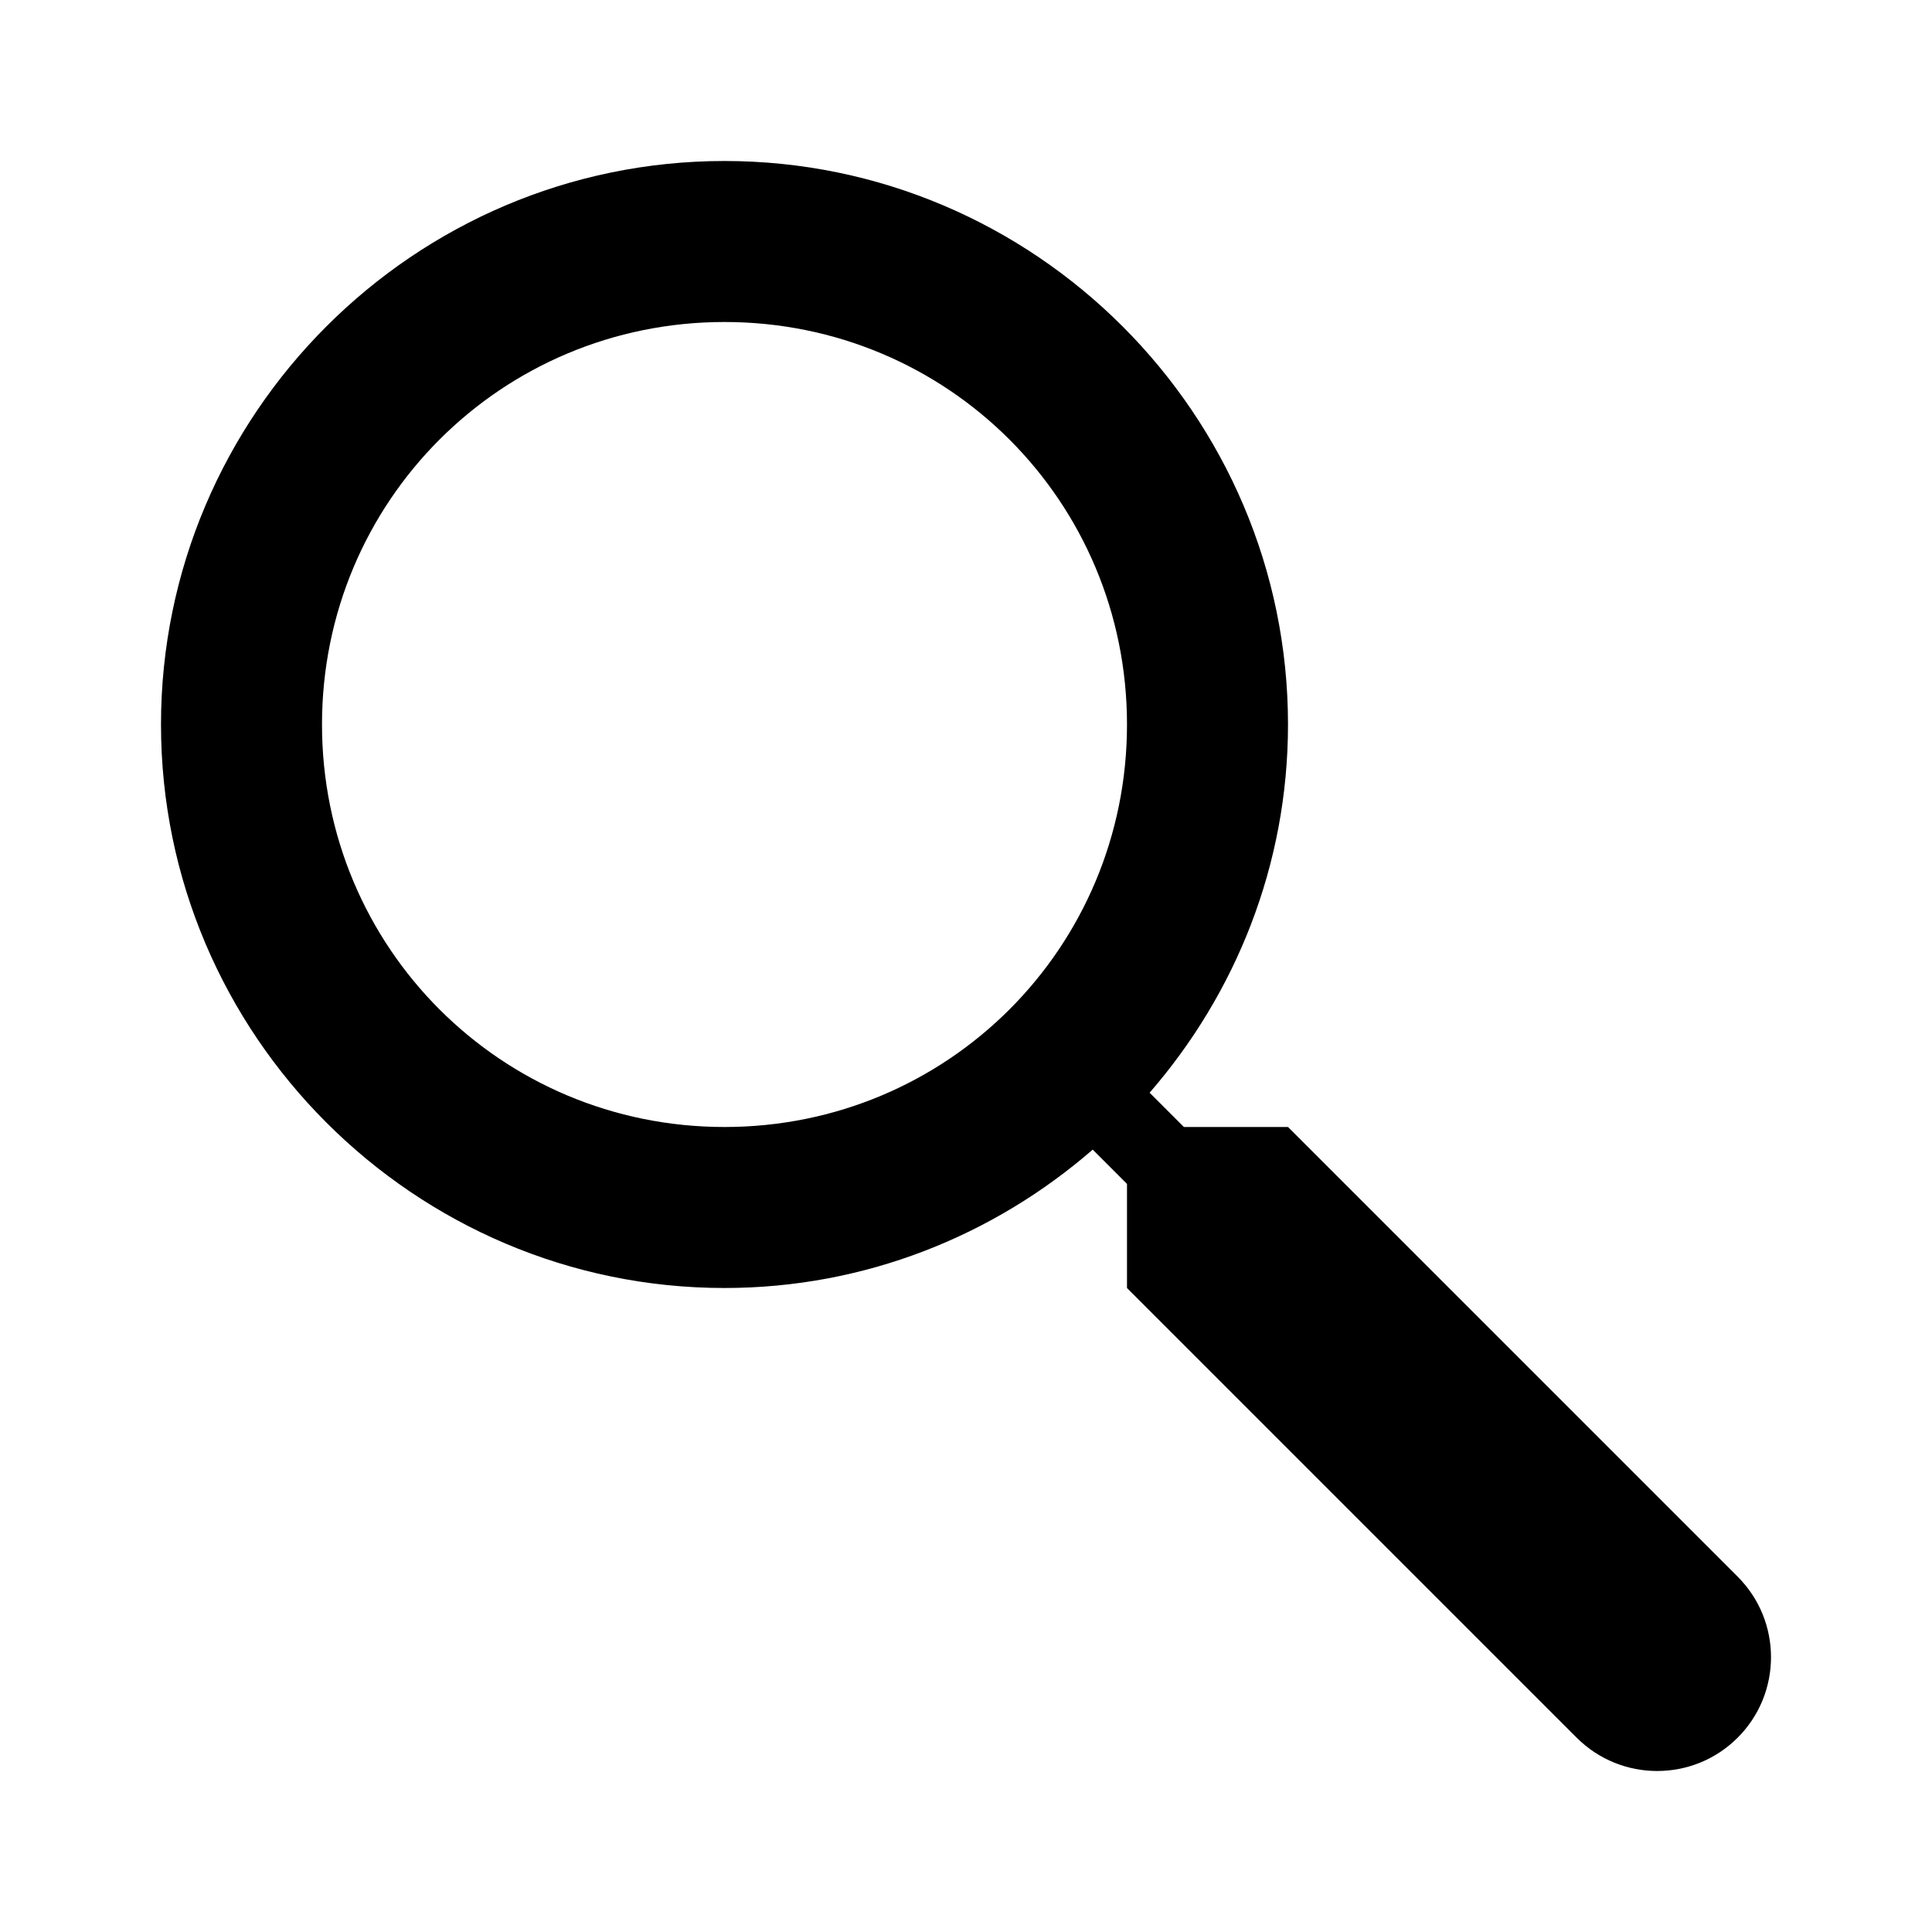
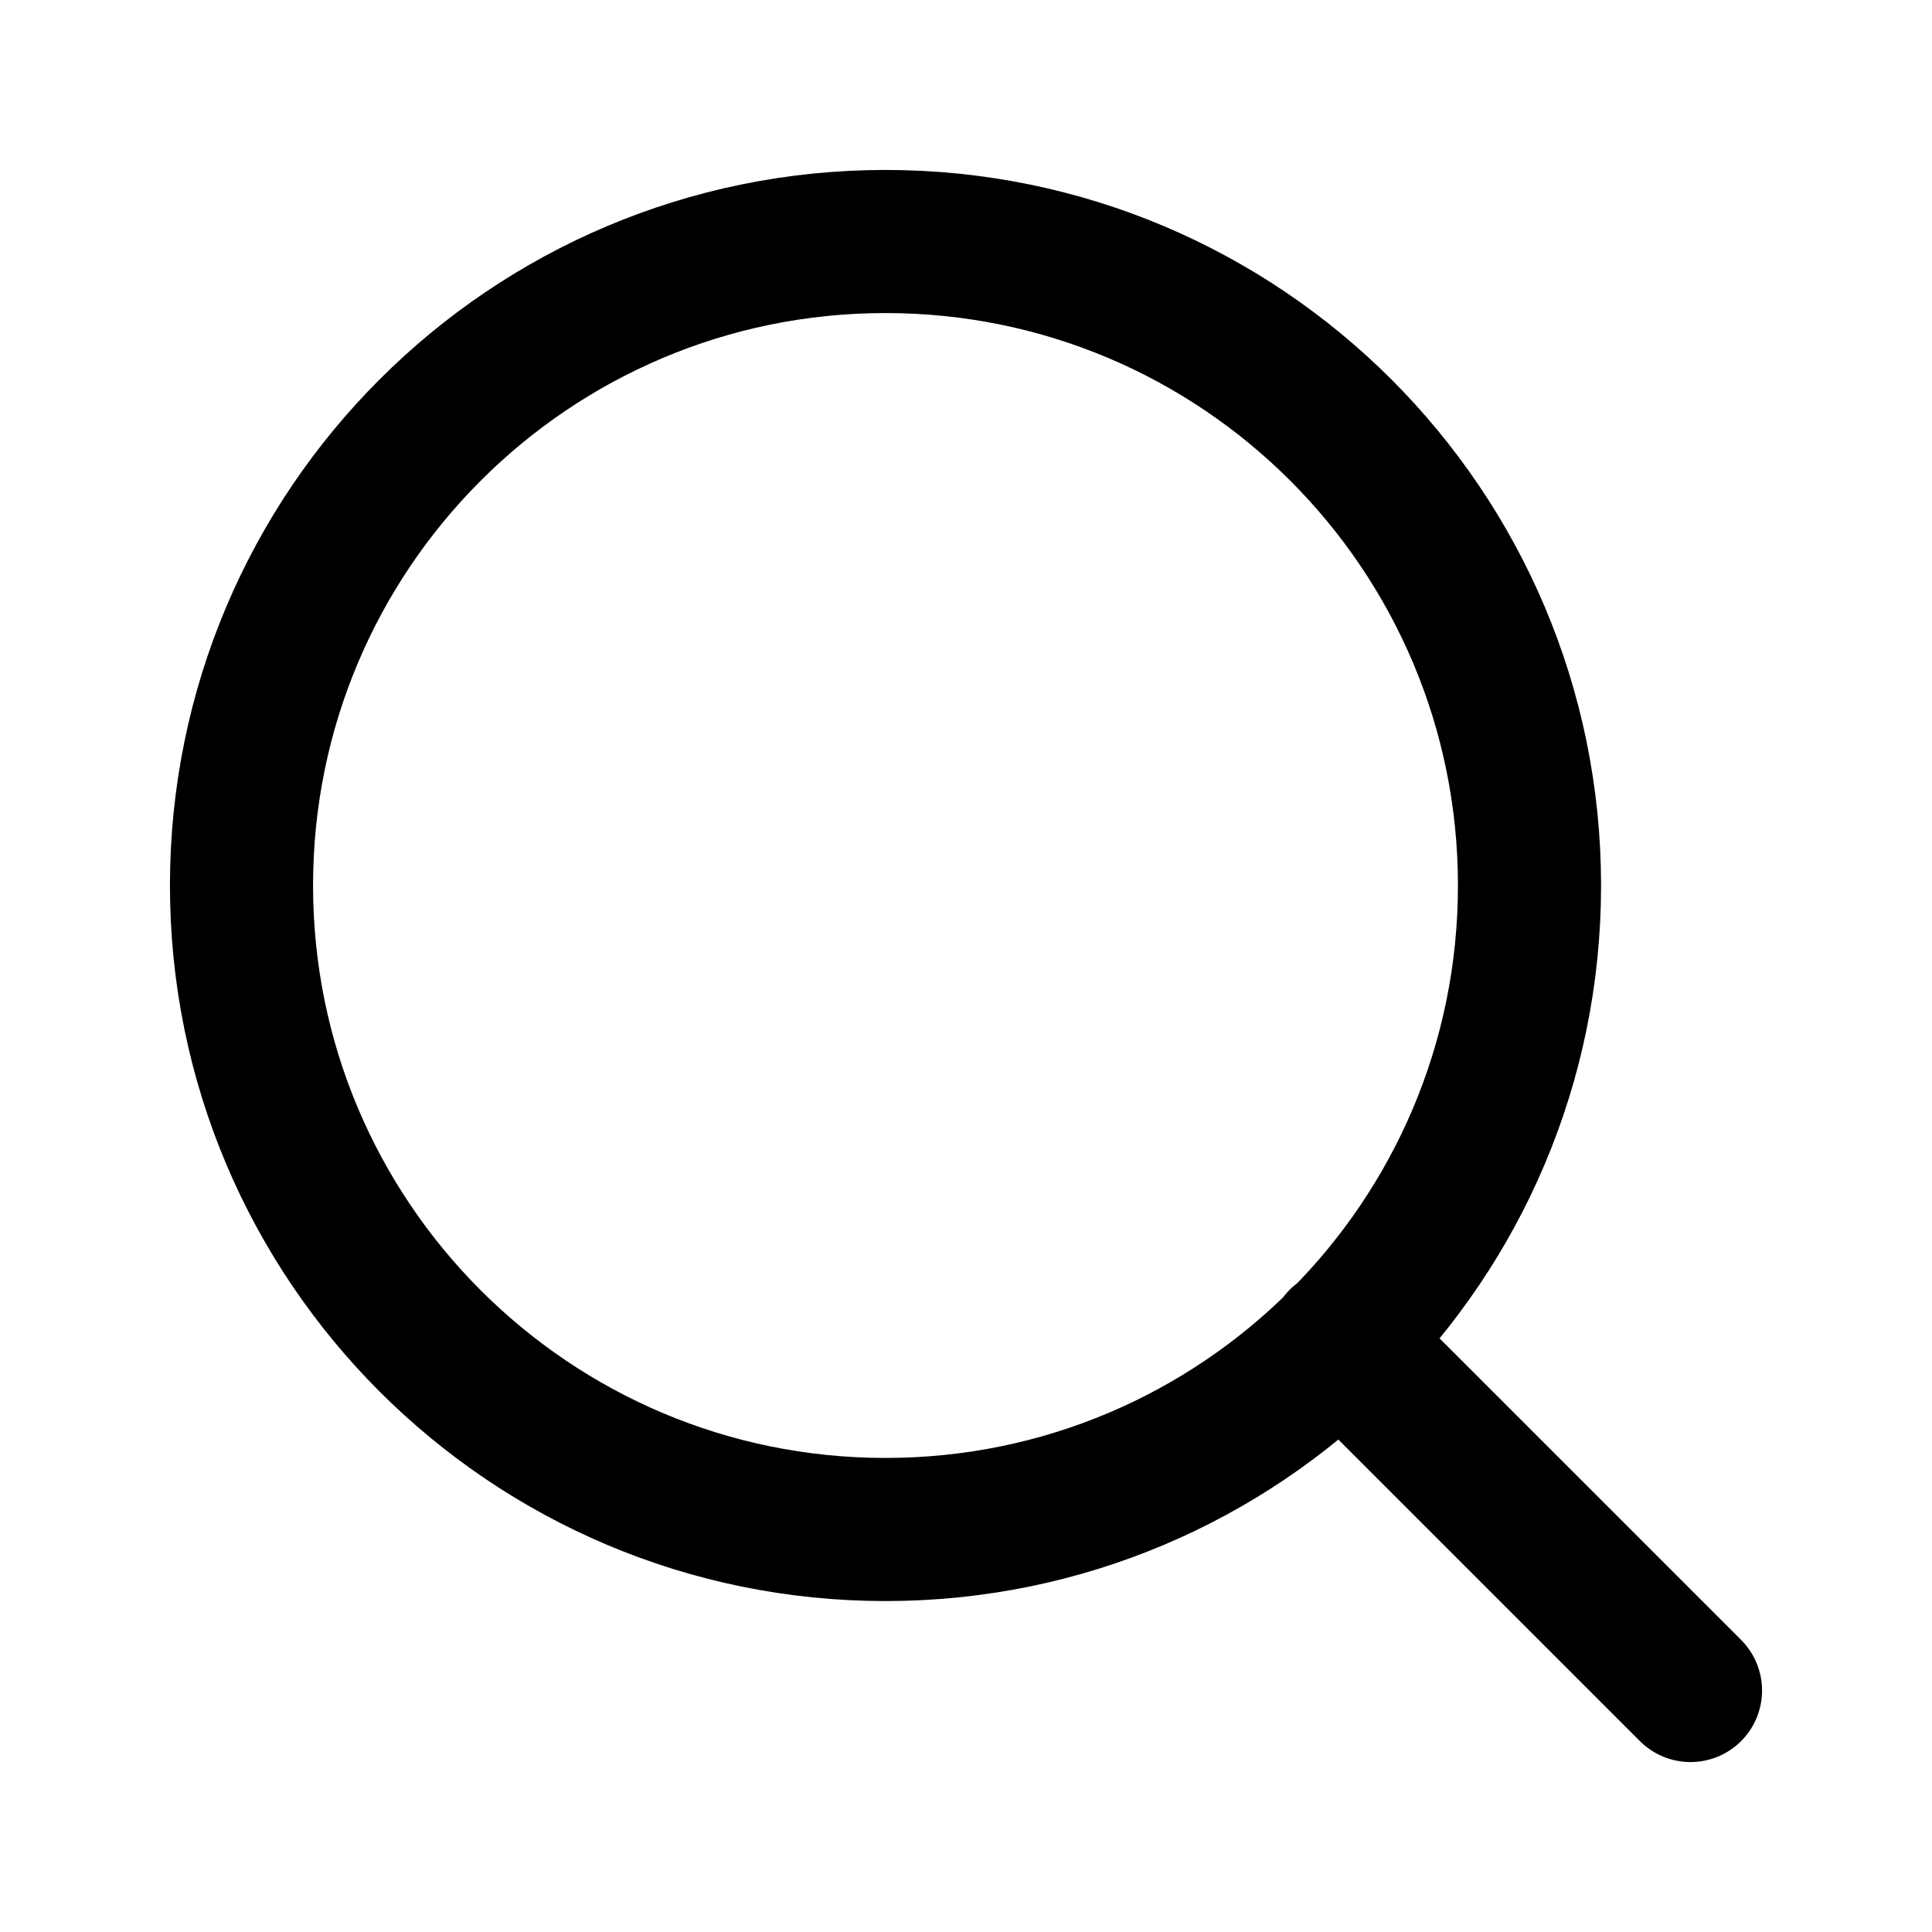
- <svg xmlns="http://www.w3.org/2000/svg" viewBox="0 0 24 24" width="48px" height="48px">
-   <path d="M 9 2 C 5.146 2 2 5.146 2 9 C 2 12.854 5.146 16 9 16 C 10.748 16 12.345 15.348 13.574 14.281 L 14 14.707 L 14 16 L 19.586 21.586 C 20.138 22.138 21.034 22.138 21.586 21.586 C 22.138 21.034 22.138 20.138 21.586 19.586 L 16 14 L 14.707 14 L 14.281 13.574 C 15.348 12.345 16 10.748 16 9 C 16 5.146 12.854 2 9 2 z M 9 4 C 11.773 4 14 6.227 14 9 C 14 11.773 11.773 14 9 14 C 6.227 14 4 11.773 4 9 C 4 6.227 6.227 4 9 4 z" />
+ <svg xmlns="http://www.w3.org/2000/svg" width="27" height="27" viewBox="0 0 27 27" fill="none">
+   <path d="M23.625 23.625L18.731 18.731M21.375 12.375C21.375 17.346 17.346 21.375 12.375 21.375C7.404 21.375 3.375 17.346 3.375 12.375C3.375 7.404 7.404 3.375 12.375 3.375C17.346 3.375 21.375 7.404 21.375 12.375Z" stroke="black" stroke-width="2" stroke-linecap="round" stroke-linejoin="round" />
</svg>
